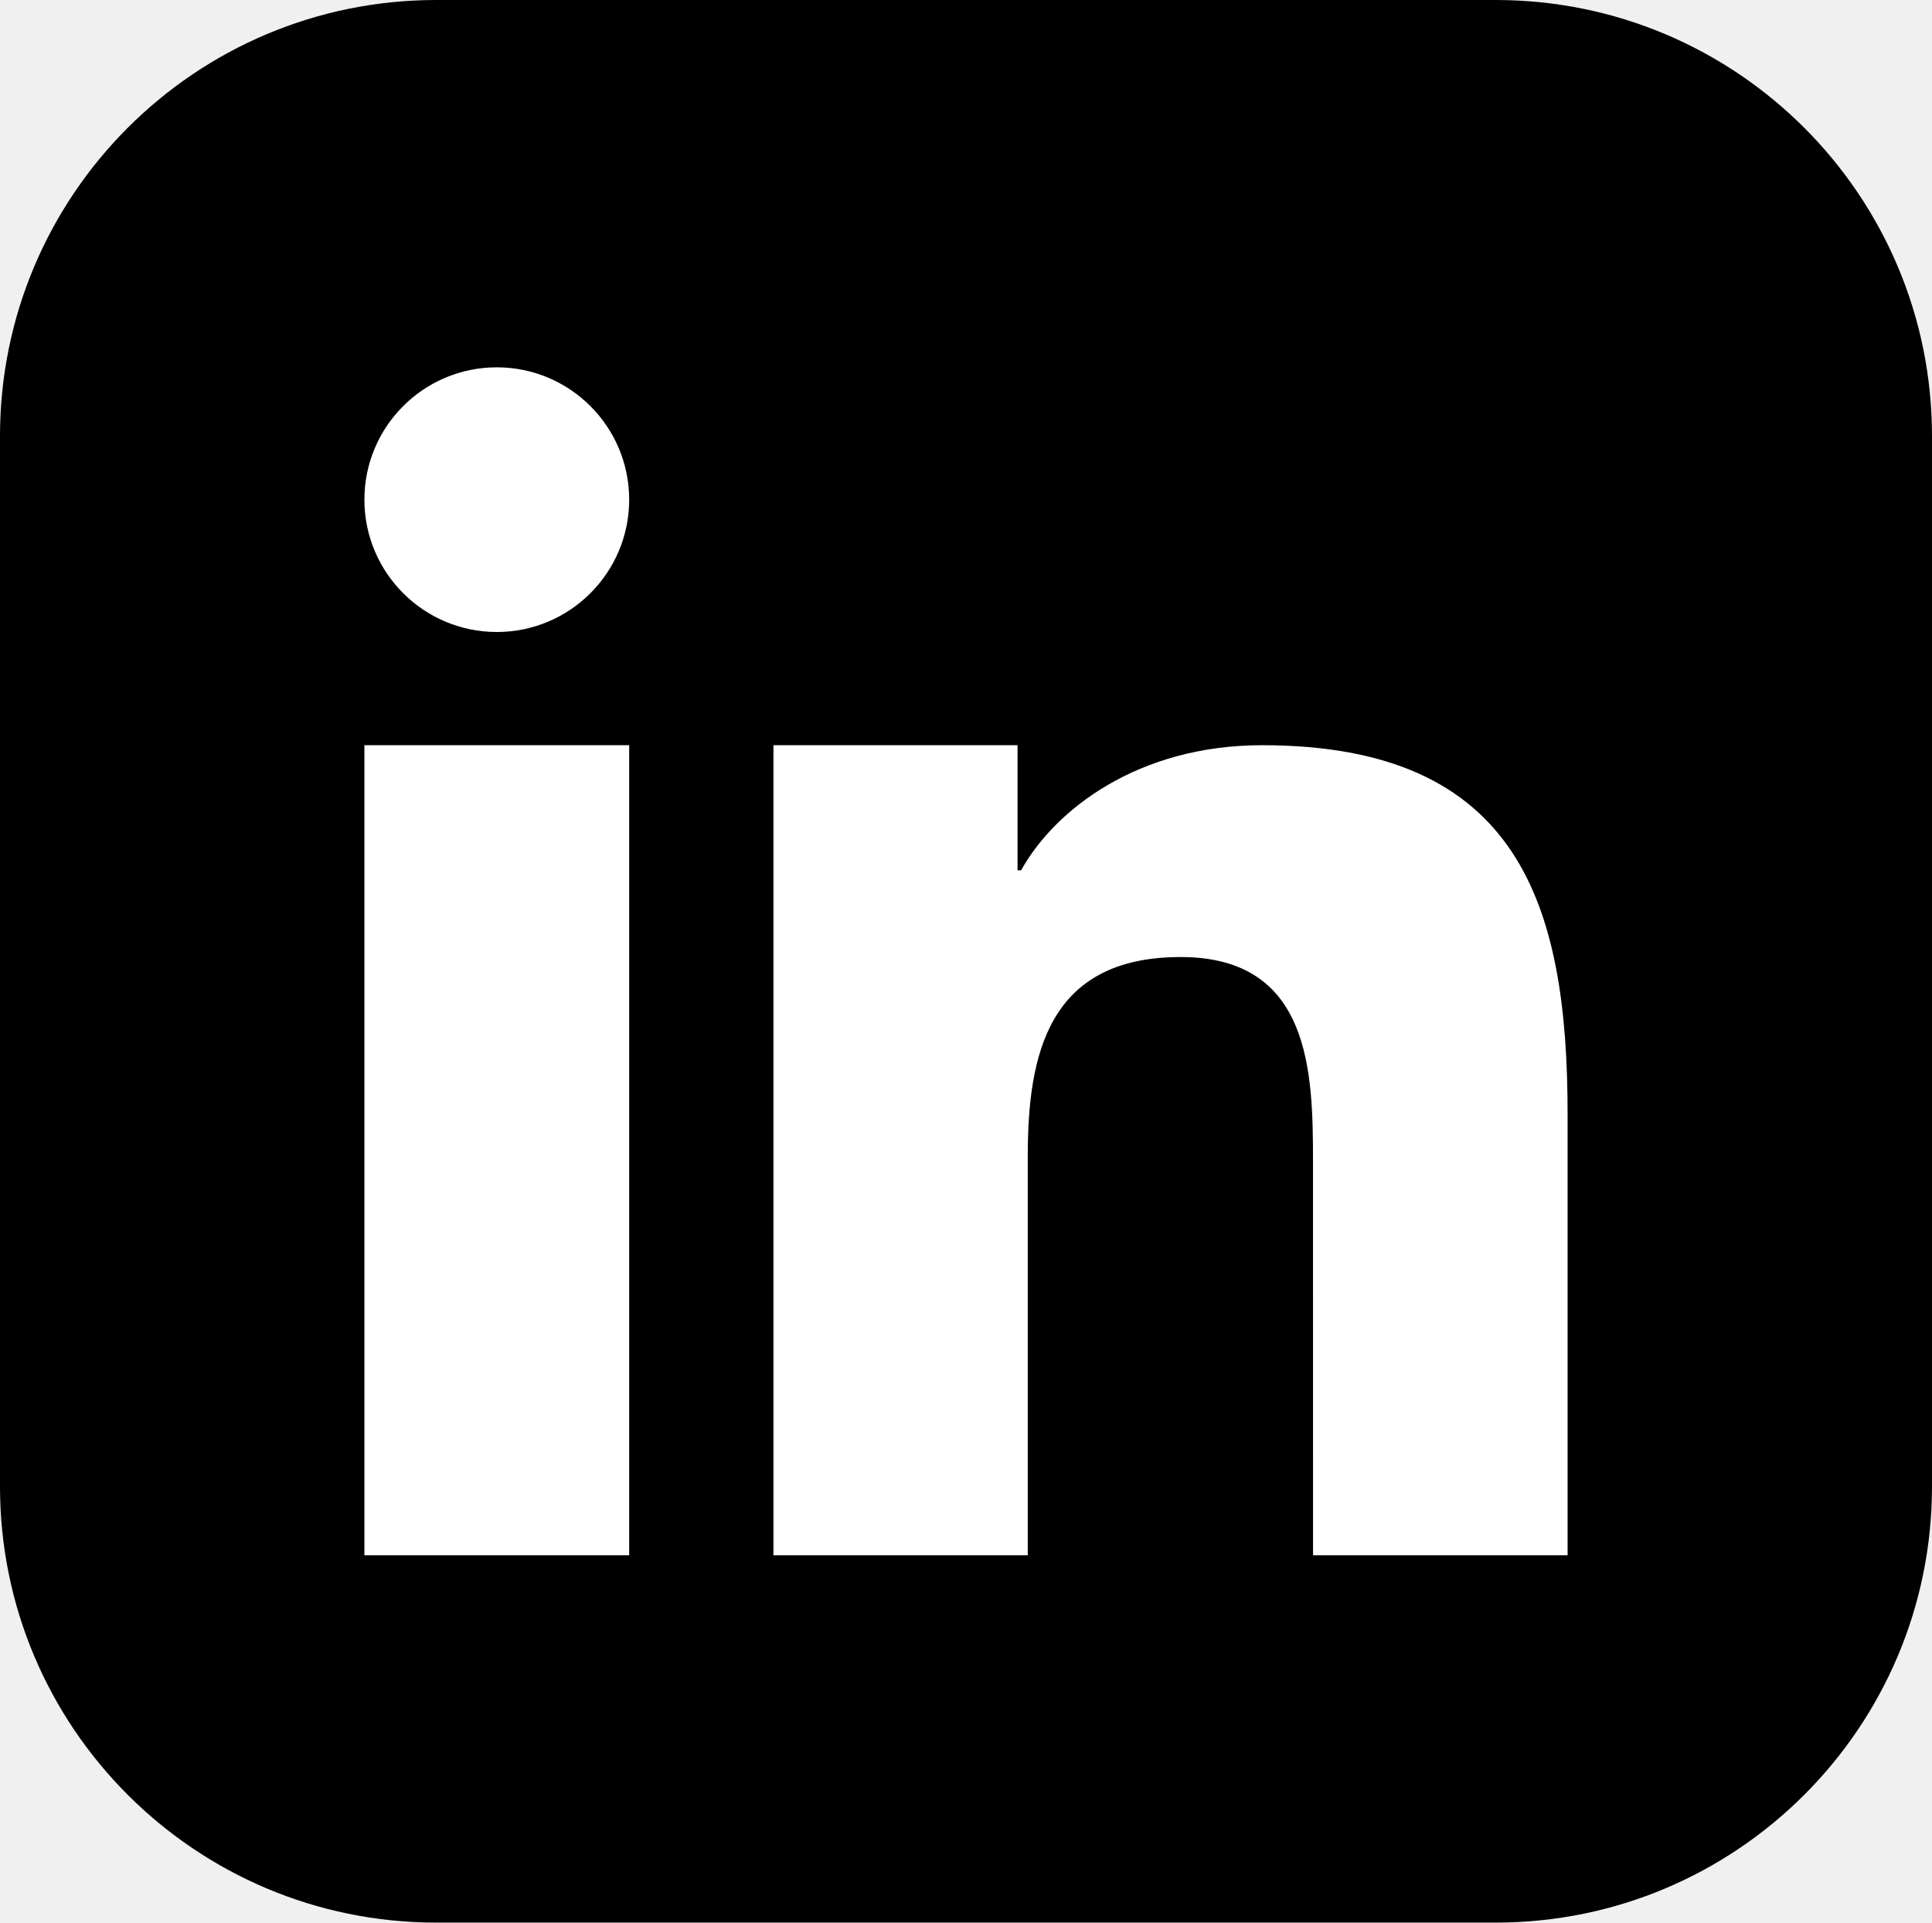
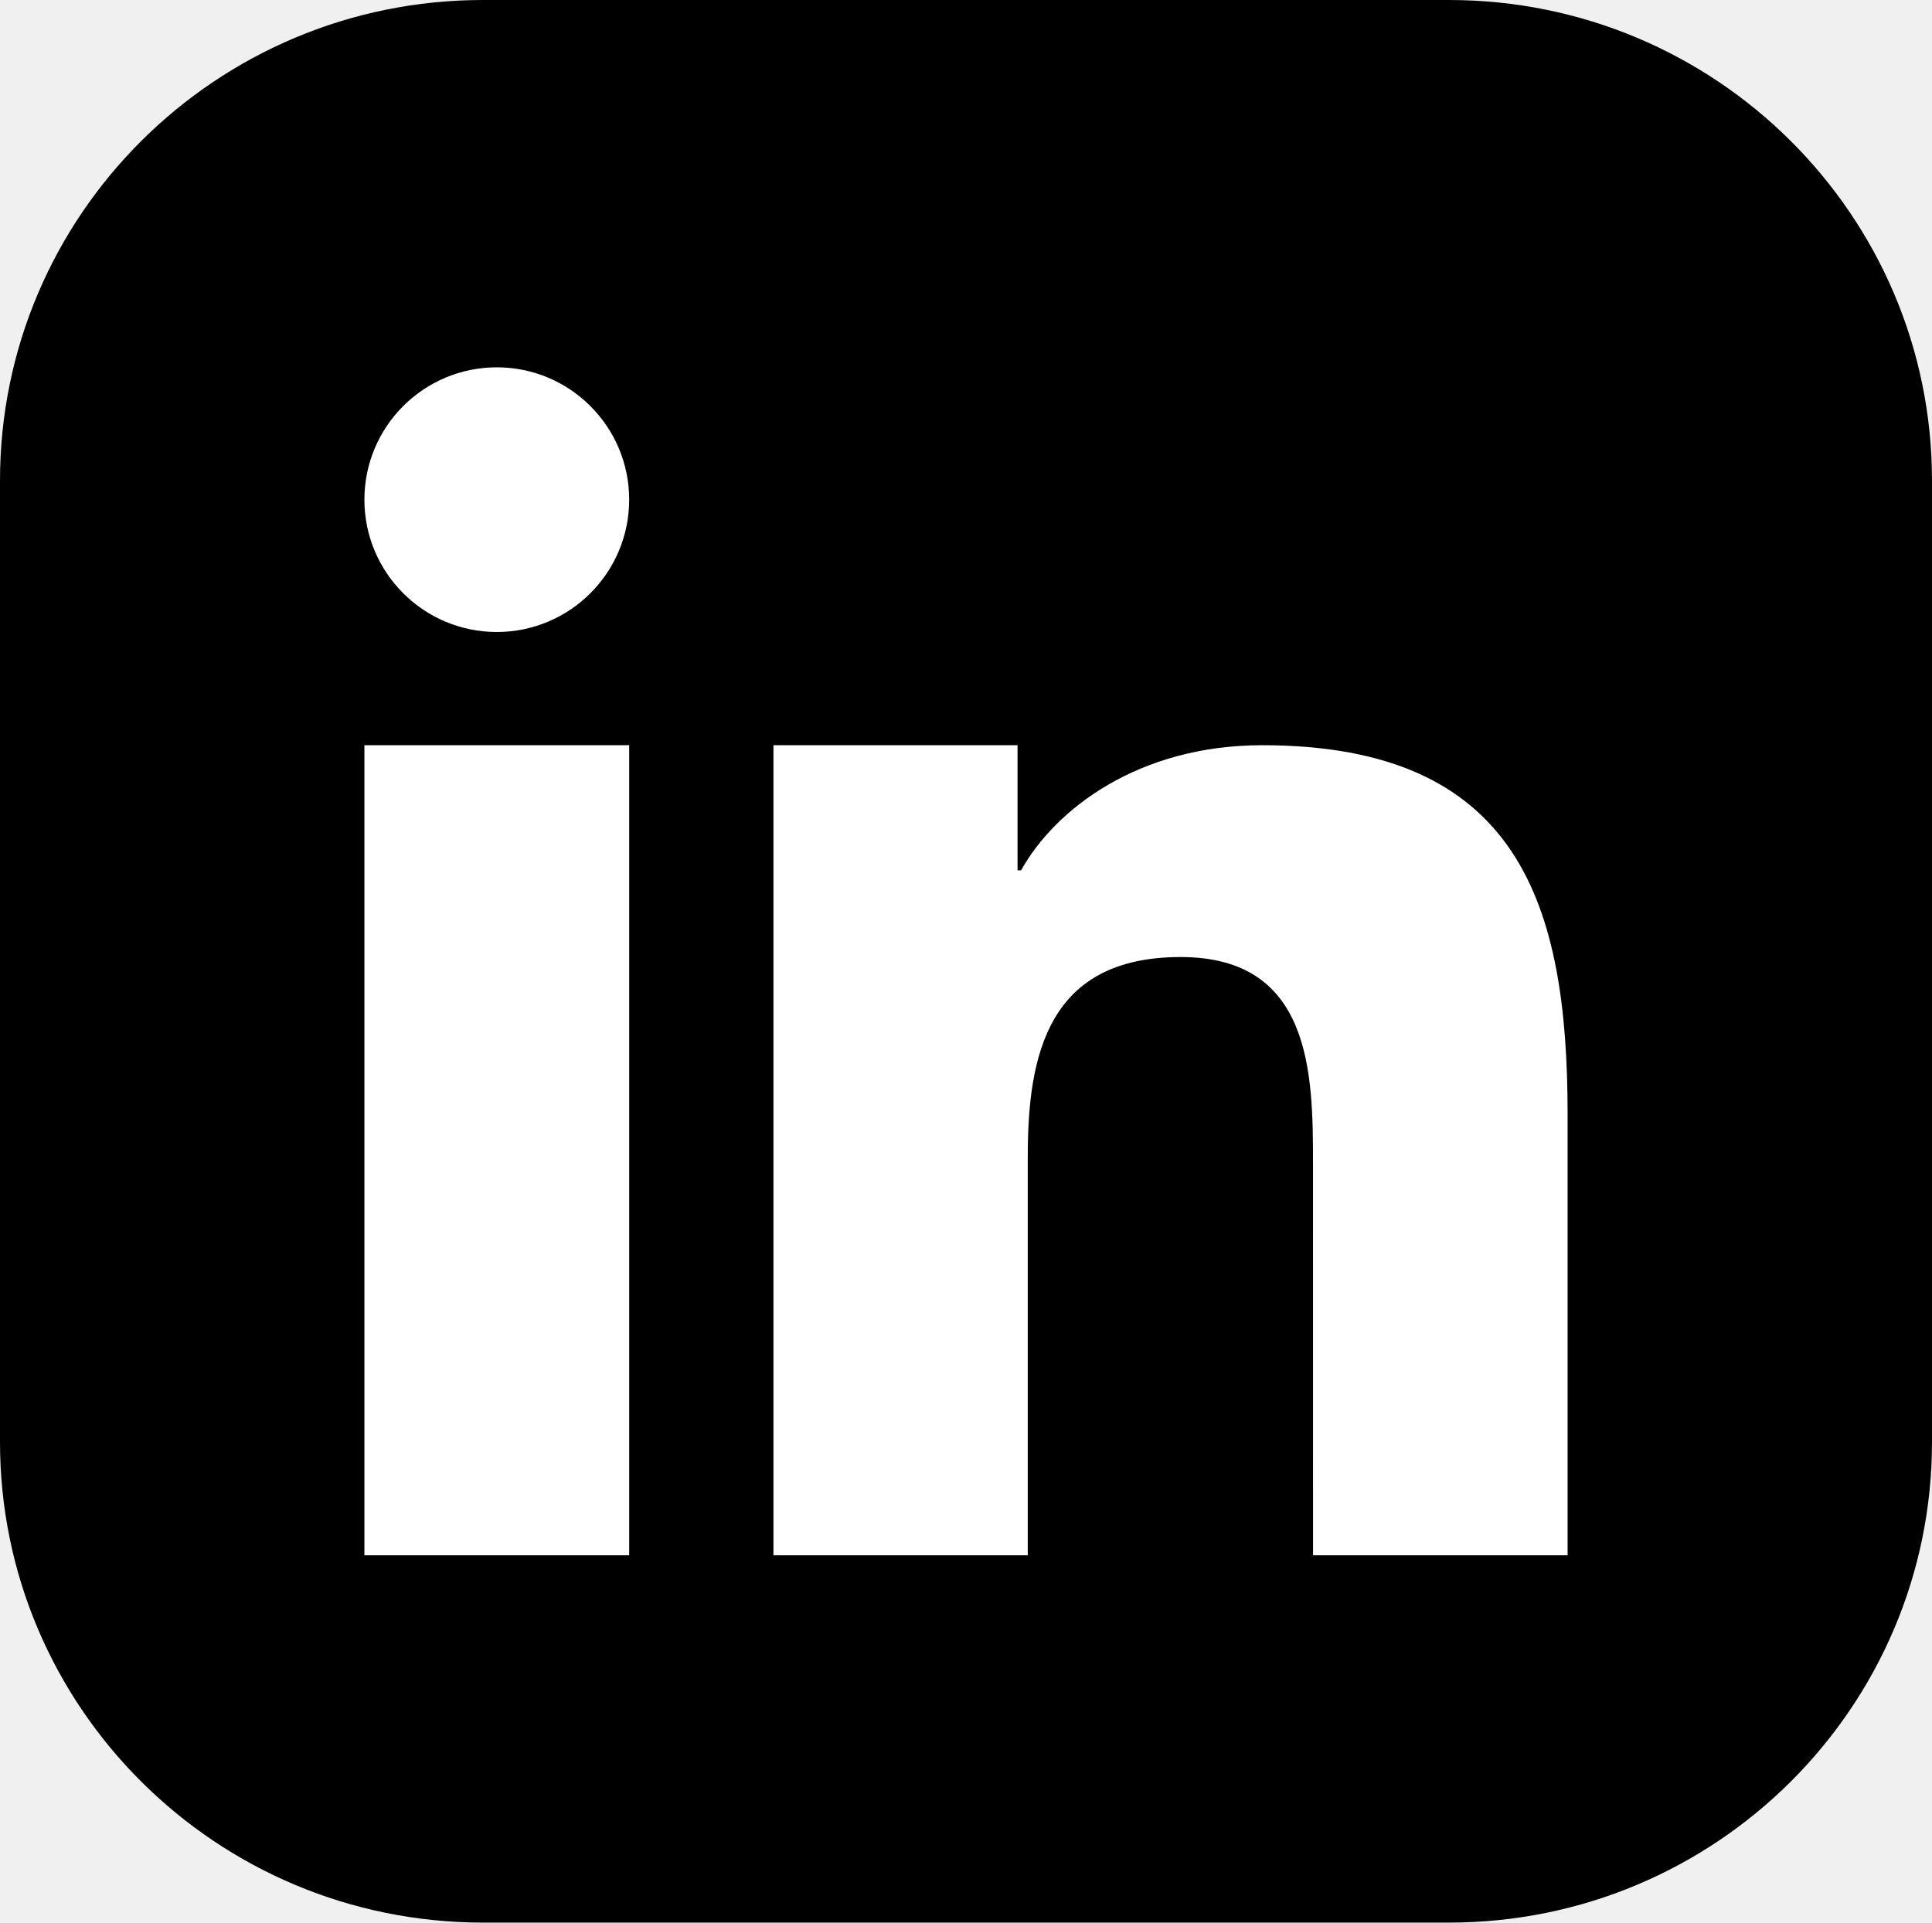
<svg xmlns="http://www.w3.org/2000/svg" shape-rendering="geometricPrecision" text-rendering="geometricPrecision" image-rendering="optimizeQuality" fill-rule="evenodd" clip-rule="evenodd" viewBox="0 0 512 509.64">
-   <rect width="512" height="509.64" rx="115.61" ry="115.61" />
+   <rect width="512" height="509.64" rx="128" ry="127.41" />
  <path fill="#fff" d="M204.97 197.54h64.69v33.16h.94c9.01-16.16 31.04-33.16 63.89-33.16 68.31 0 80.94 42.51 80.94 97.81v116.92h-67.46l-.01-104.13c0-23.81-.49-54.45-35.08-54.45-35.12 0-40.51 25.91-40.51 52.72v105.86h-67.4V197.54zm-38.23-65.09c0 19.36-15.72 35.08-35.08 35.08-19.37 0-35.09-15.72-35.09-35.08 0-19.37 15.72-35.08 35.09-35.08 19.36 0 35.08 15.71 35.08 35.08zm-70.17 65.09h70.17v214.73H96.57V197.54z" />
</svg>
